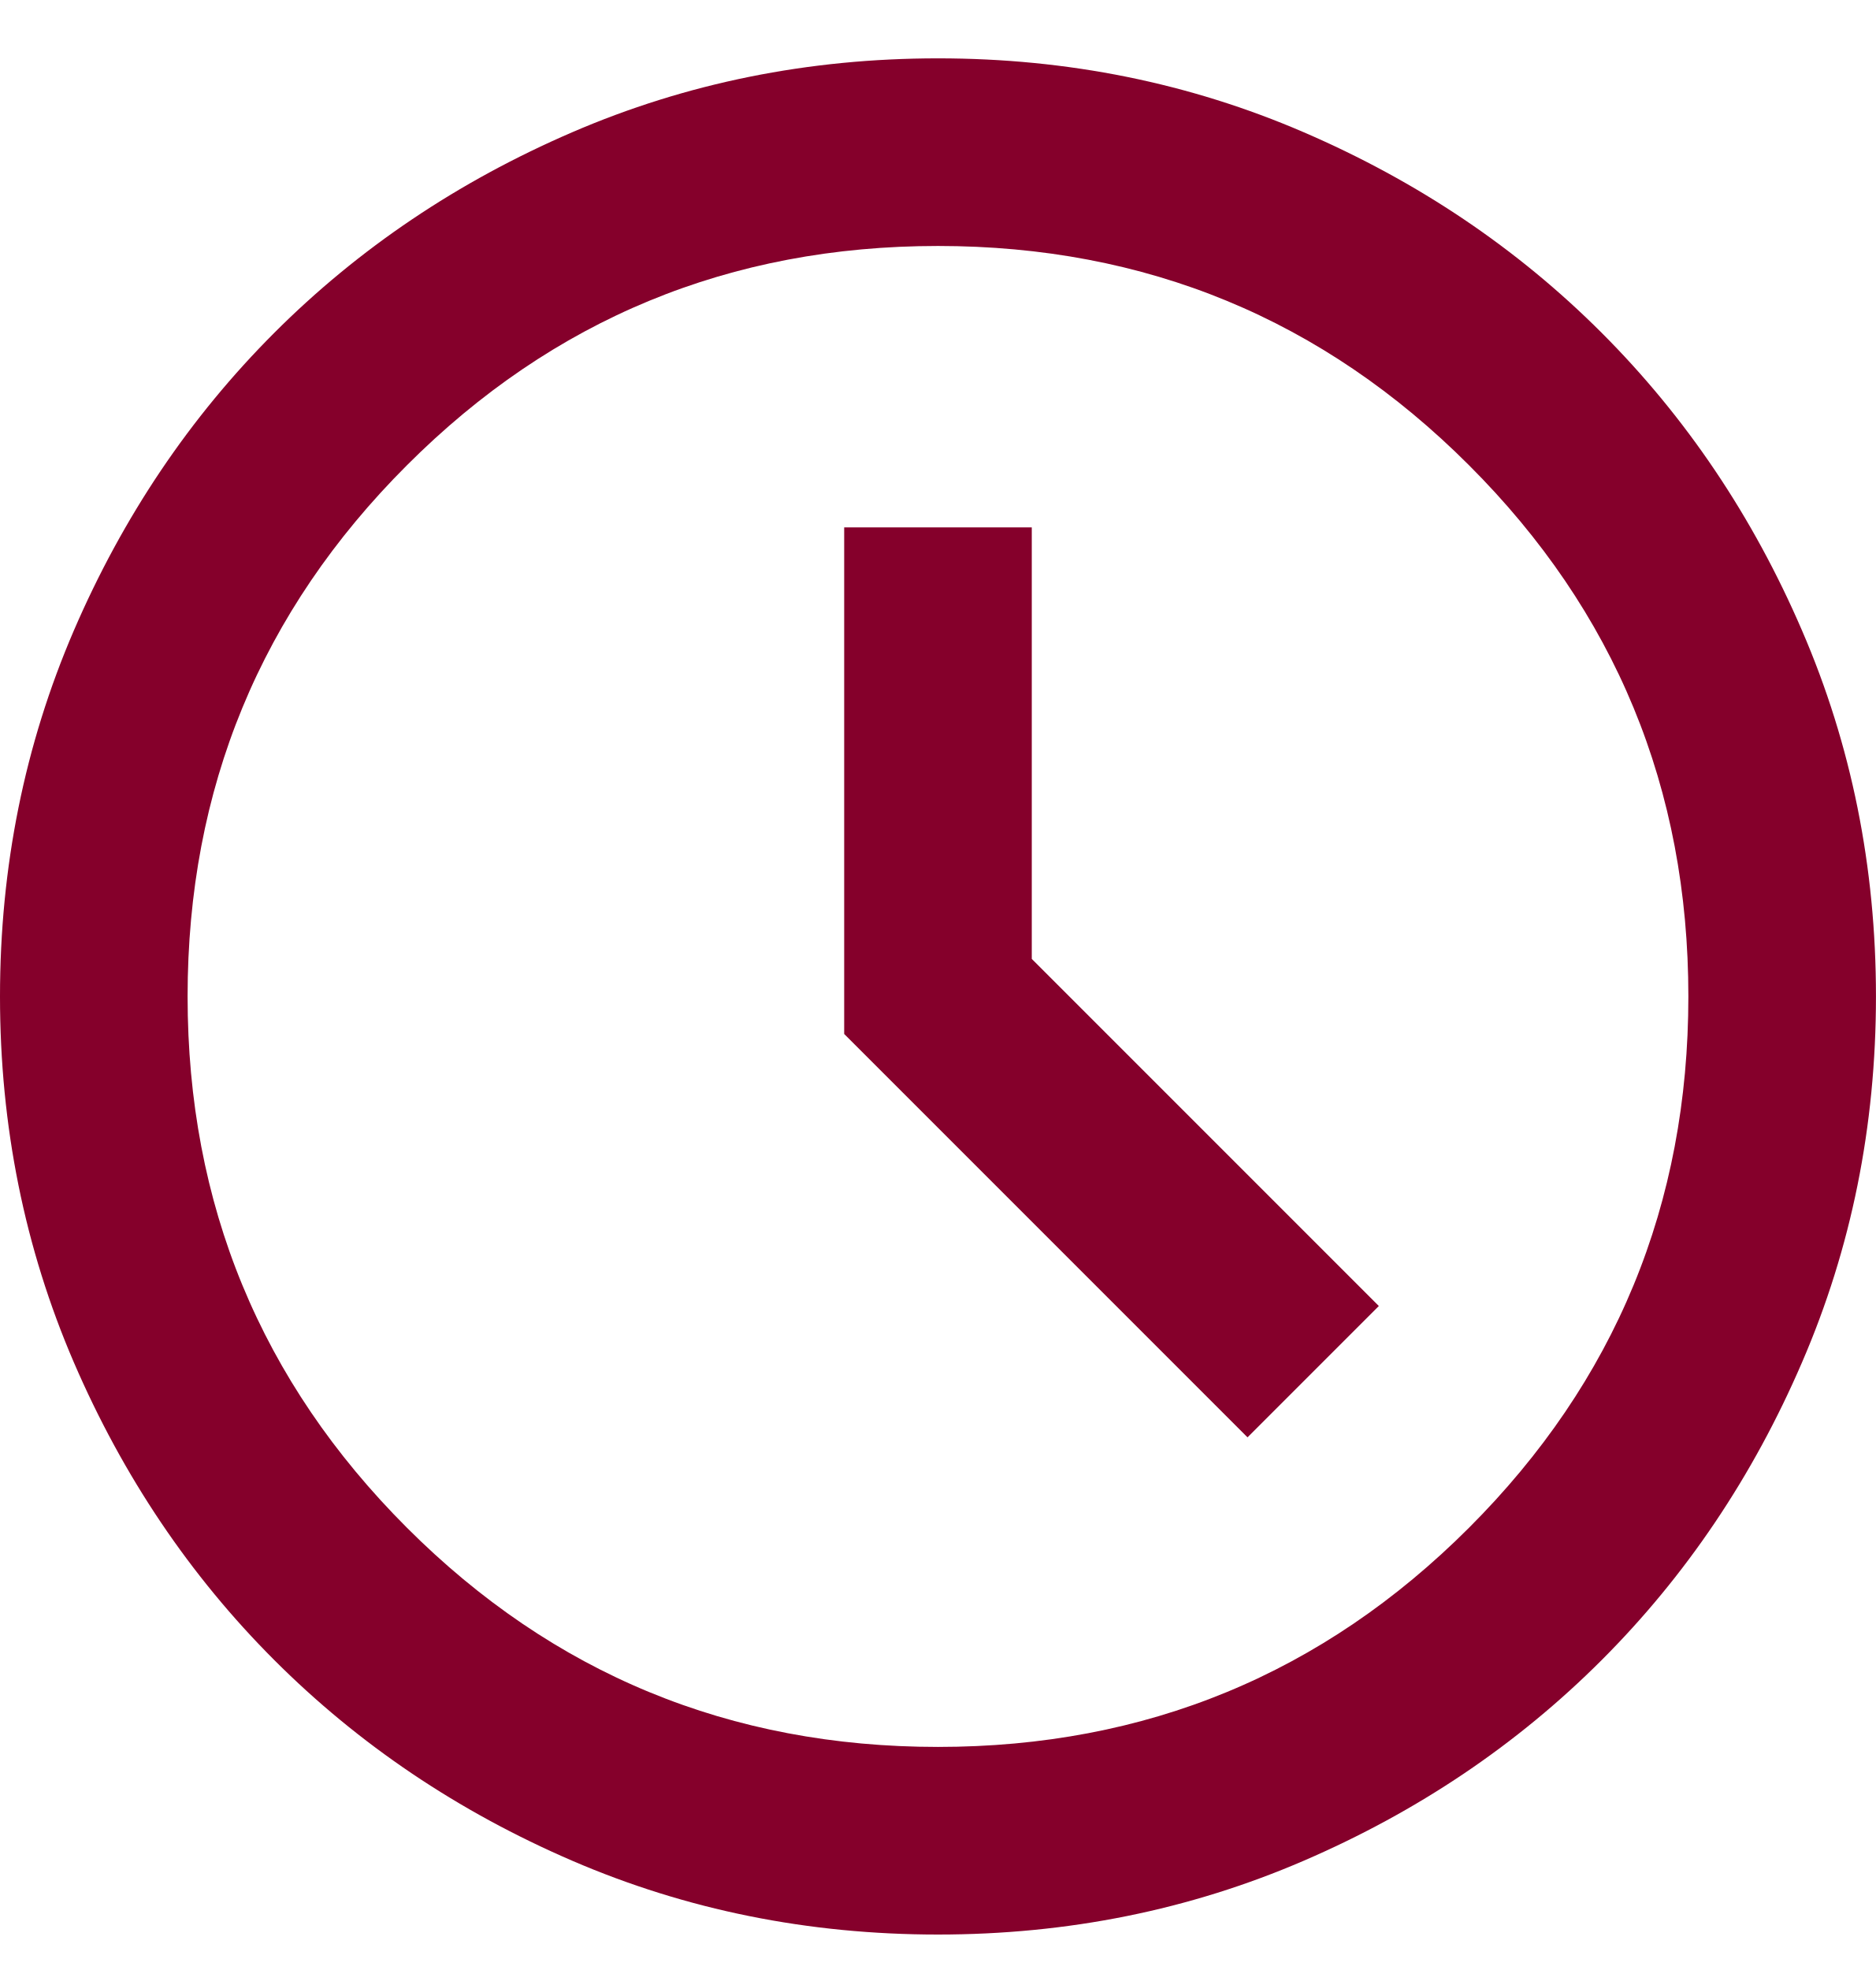
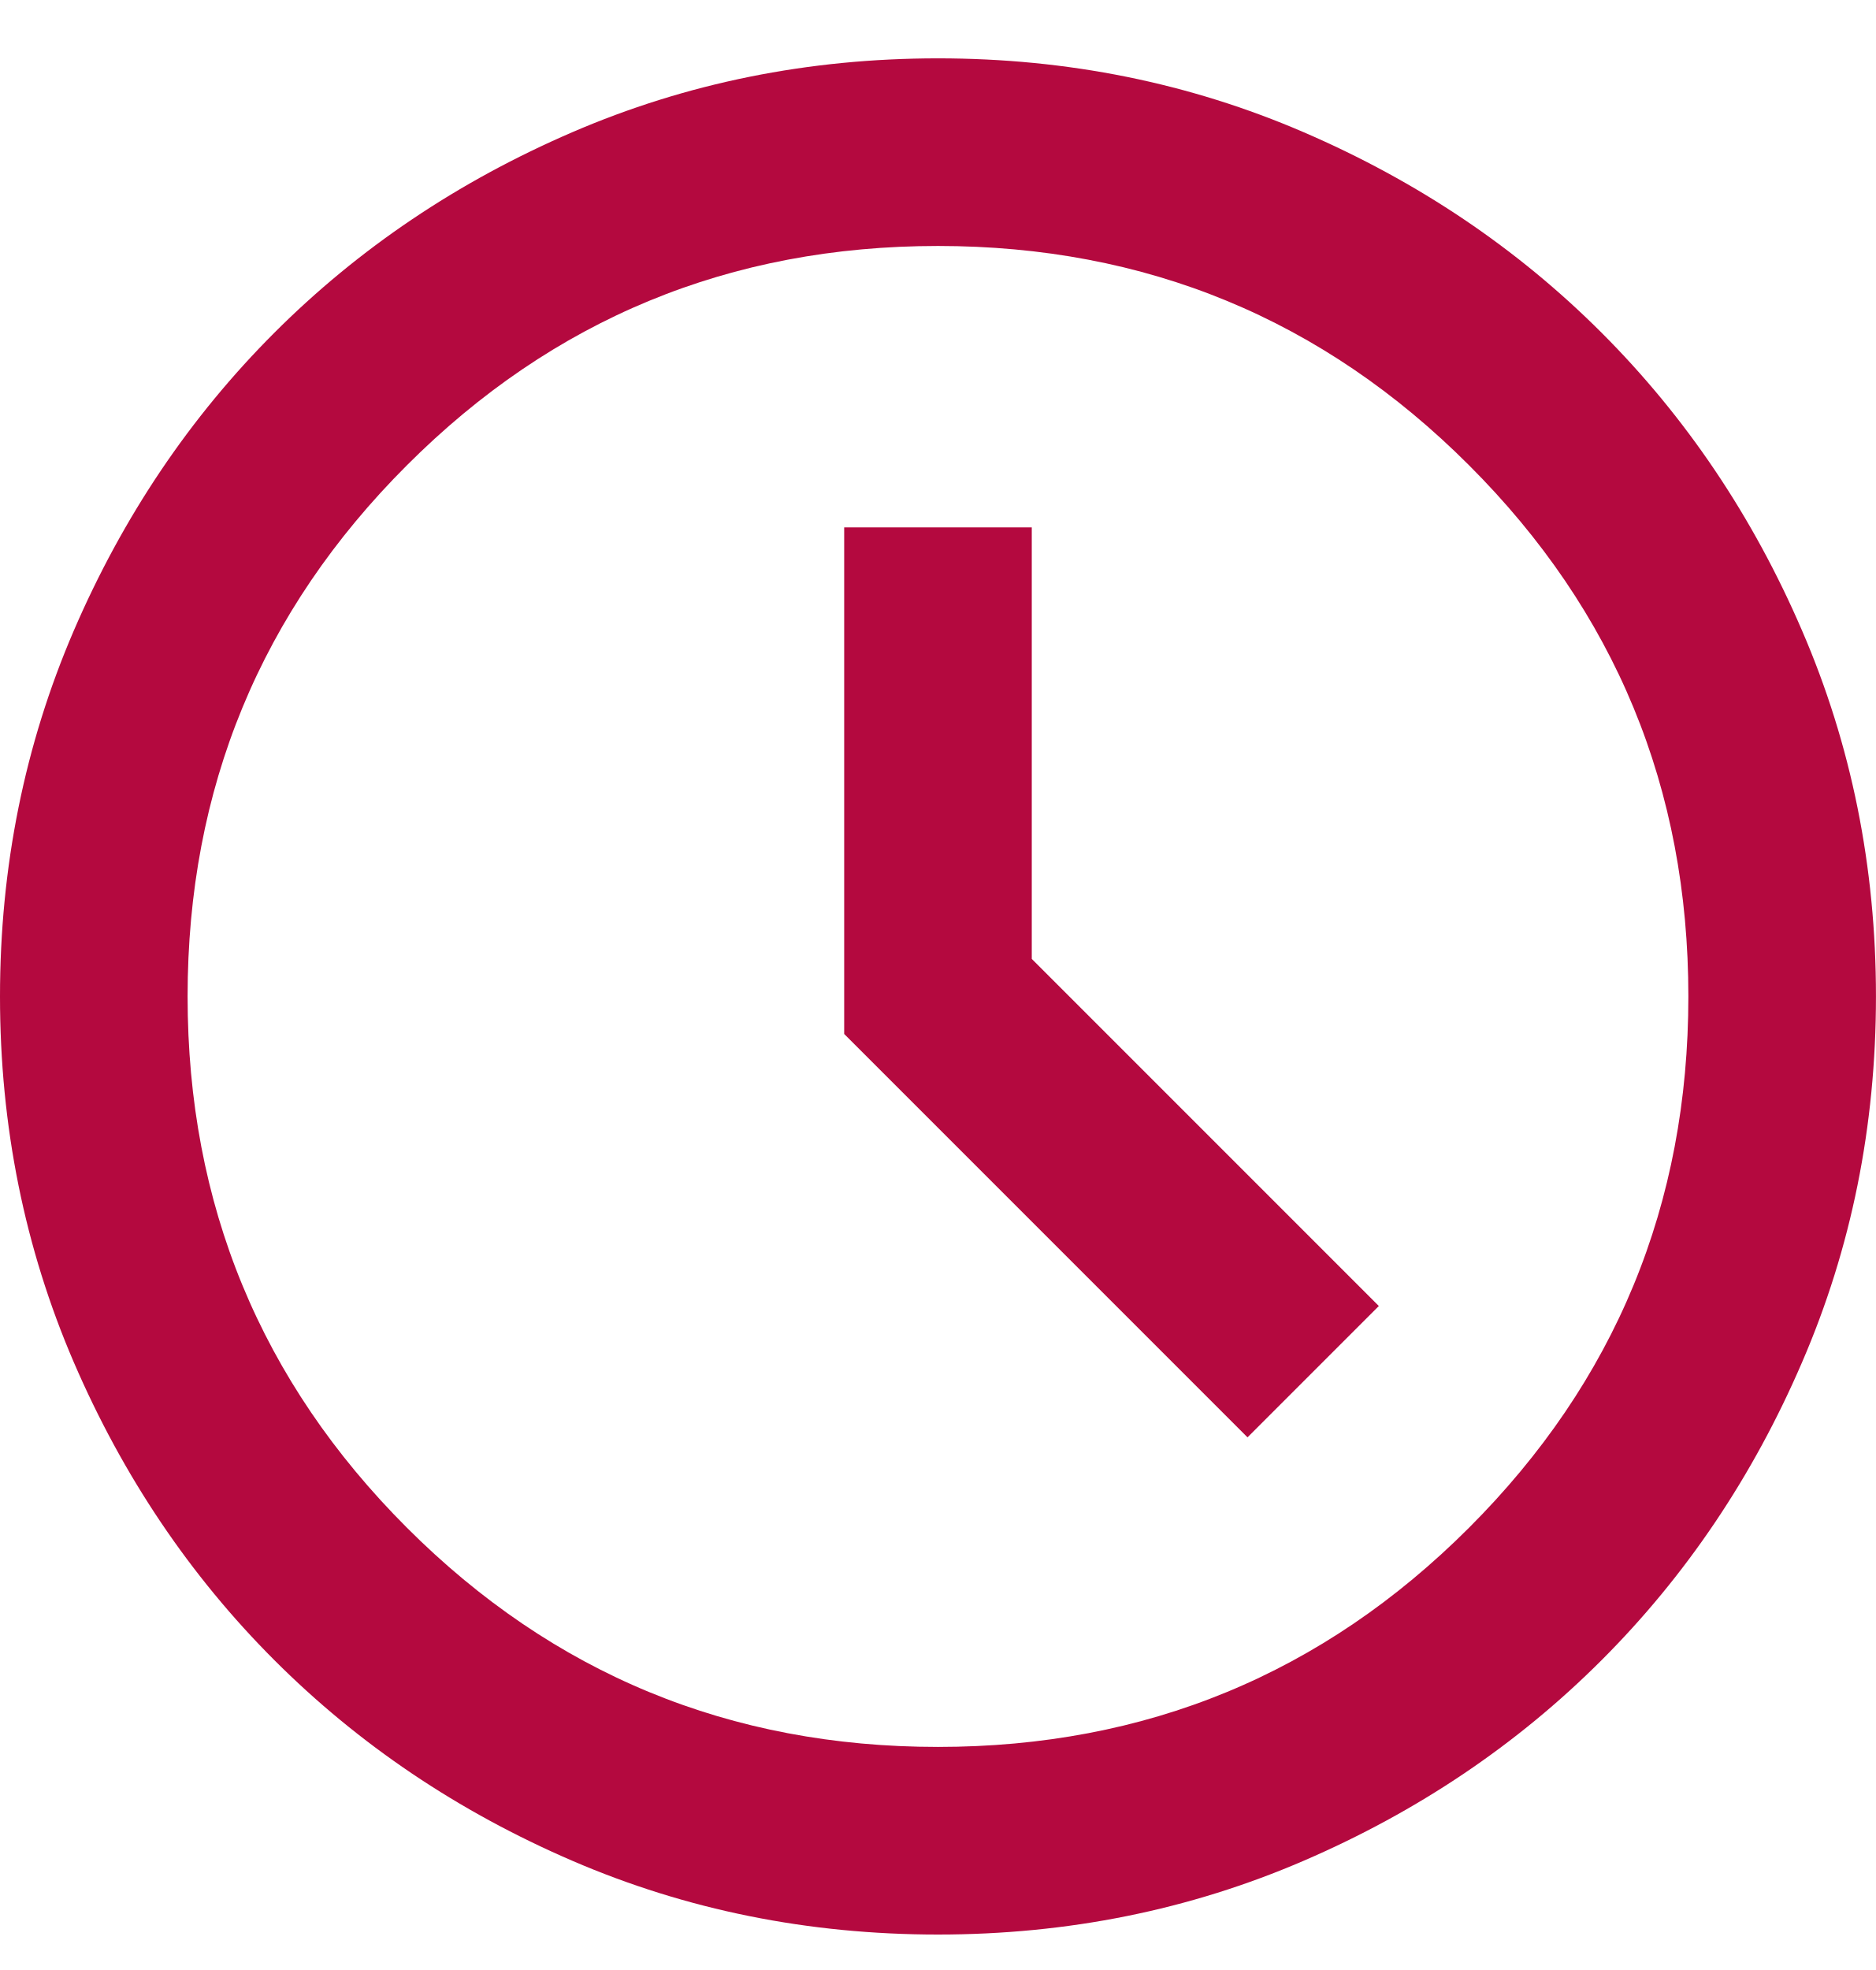
<svg xmlns="http://www.w3.org/2000/svg" width="20" height="21" viewBox="0 0 20 21" fill="none">
-   <path d="M13.3 15.322L14.7 13.922L11 10.222V5.622H9V11.022L13.3 15.322ZM10 20.622C8.617 20.622 7.317 20.36 6.1 19.835C4.883 19.31 3.825 18.597 2.925 17.697C2.025 16.797 1.312 15.739 0.787 14.522C0.263 13.305 0 12.005 0 10.622C0 9.239 0.263 7.939 0.787 6.722C1.312 5.505 2.025 4.447 2.925 3.547C3.825 2.647 4.883 1.935 6.1 1.41C7.317 0.885 8.617 0.622 10 0.622C11.383 0.622 12.683 0.885 13.9 1.41C15.117 1.935 16.175 2.647 17.075 3.547C17.975 4.447 18.688 5.505 19.212 6.722C19.738 7.939 20 9.239 20 10.622C20 12.005 19.738 13.305 19.212 14.522C18.688 15.739 17.975 16.797 17.075 17.697C16.175 18.597 15.117 19.31 13.9 19.835C12.683 20.36 11.383 20.622 10 20.622ZM10 18.622C12.217 18.622 14.104 17.843 15.662 16.285C17.221 14.726 18 12.839 18 10.622C18 8.405 17.221 6.518 15.662 4.96C14.104 3.401 12.217 2.622 10 2.622C7.783 2.622 5.896 3.401 4.338 4.96C2.779 6.518 2 8.405 2 10.622C2 12.839 2.779 14.726 4.338 16.285C5.896 17.843 7.783 18.622 10 18.622Z" fill="#85002B" />
+   <path d="M13.3 15.322L14.7 13.922L11 10.222V5.622H9V11.022L13.3 15.322ZM10 20.622C8.617 20.622 7.317 20.36 6.1 19.835C4.883 19.31 3.825 18.597 2.925 17.697C2.025 16.797 1.312 15.739 0.787 14.522C0.263 13.305 0 12.005 0 10.622C0 9.239 0.263 7.939 0.787 6.722C1.312 5.505 2.025 4.447 2.925 3.547C3.825 2.647 4.883 1.935 6.1 1.41C7.317 0.885 8.617 0.622 10 0.622C11.383 0.622 12.683 0.885 13.9 1.41C15.117 1.935 16.175 2.647 17.075 3.547C17.975 4.447 18.688 5.505 19.212 6.722C19.738 7.939 20 9.239 20 10.622C20 12.005 19.738 13.305 19.212 14.522C18.688 15.739 17.975 16.797 17.075 17.697C16.175 18.597 15.117 19.31 13.9 19.835C12.683 20.36 11.383 20.622 10 20.622ZM10 18.622C12.217 18.622 14.104 17.843 15.662 16.285C17.221 14.726 18 12.839 18 10.622C18 8.405 17.221 6.518 15.662 4.96C14.104 3.401 12.217 2.622 10 2.622C7.783 2.622 5.896 3.401 4.338 4.96C2.779 6.518 2 8.405 2 10.622C2 12.839 2.779 14.726 4.338 16.285C5.896 17.843 7.783 18.622 10 18.622Z" fill="#b4093f" />
</svg>
